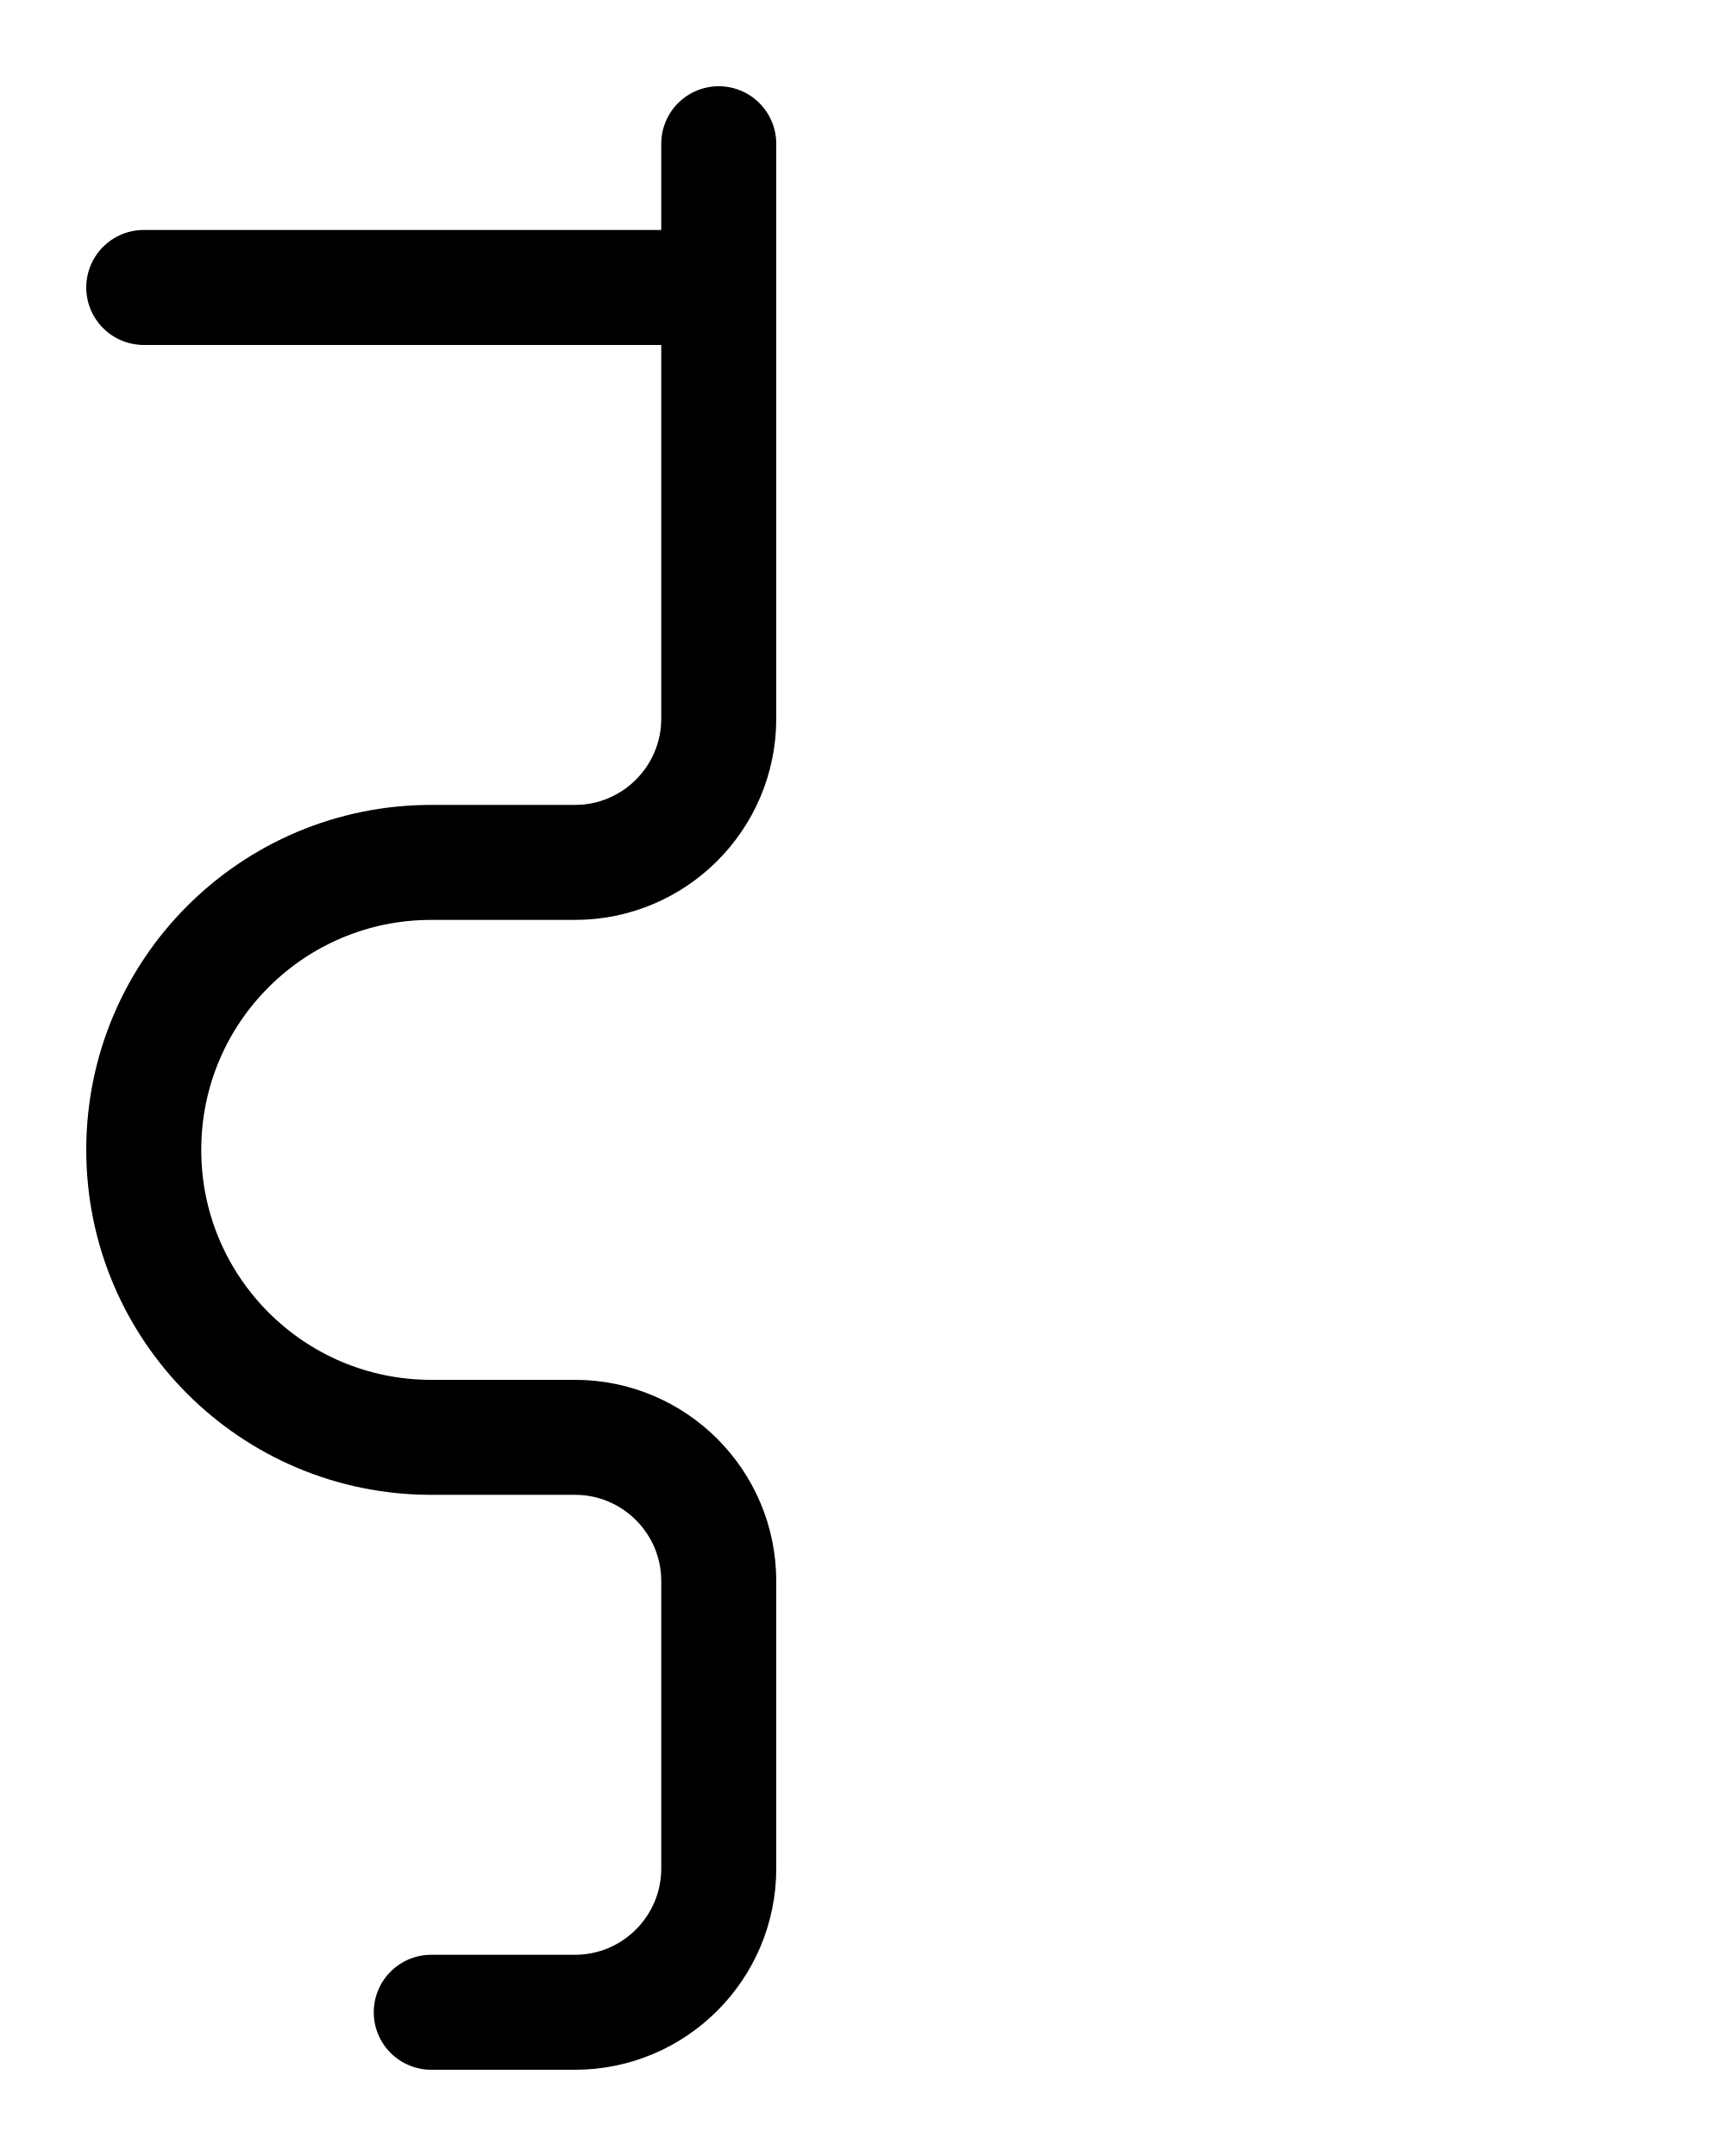
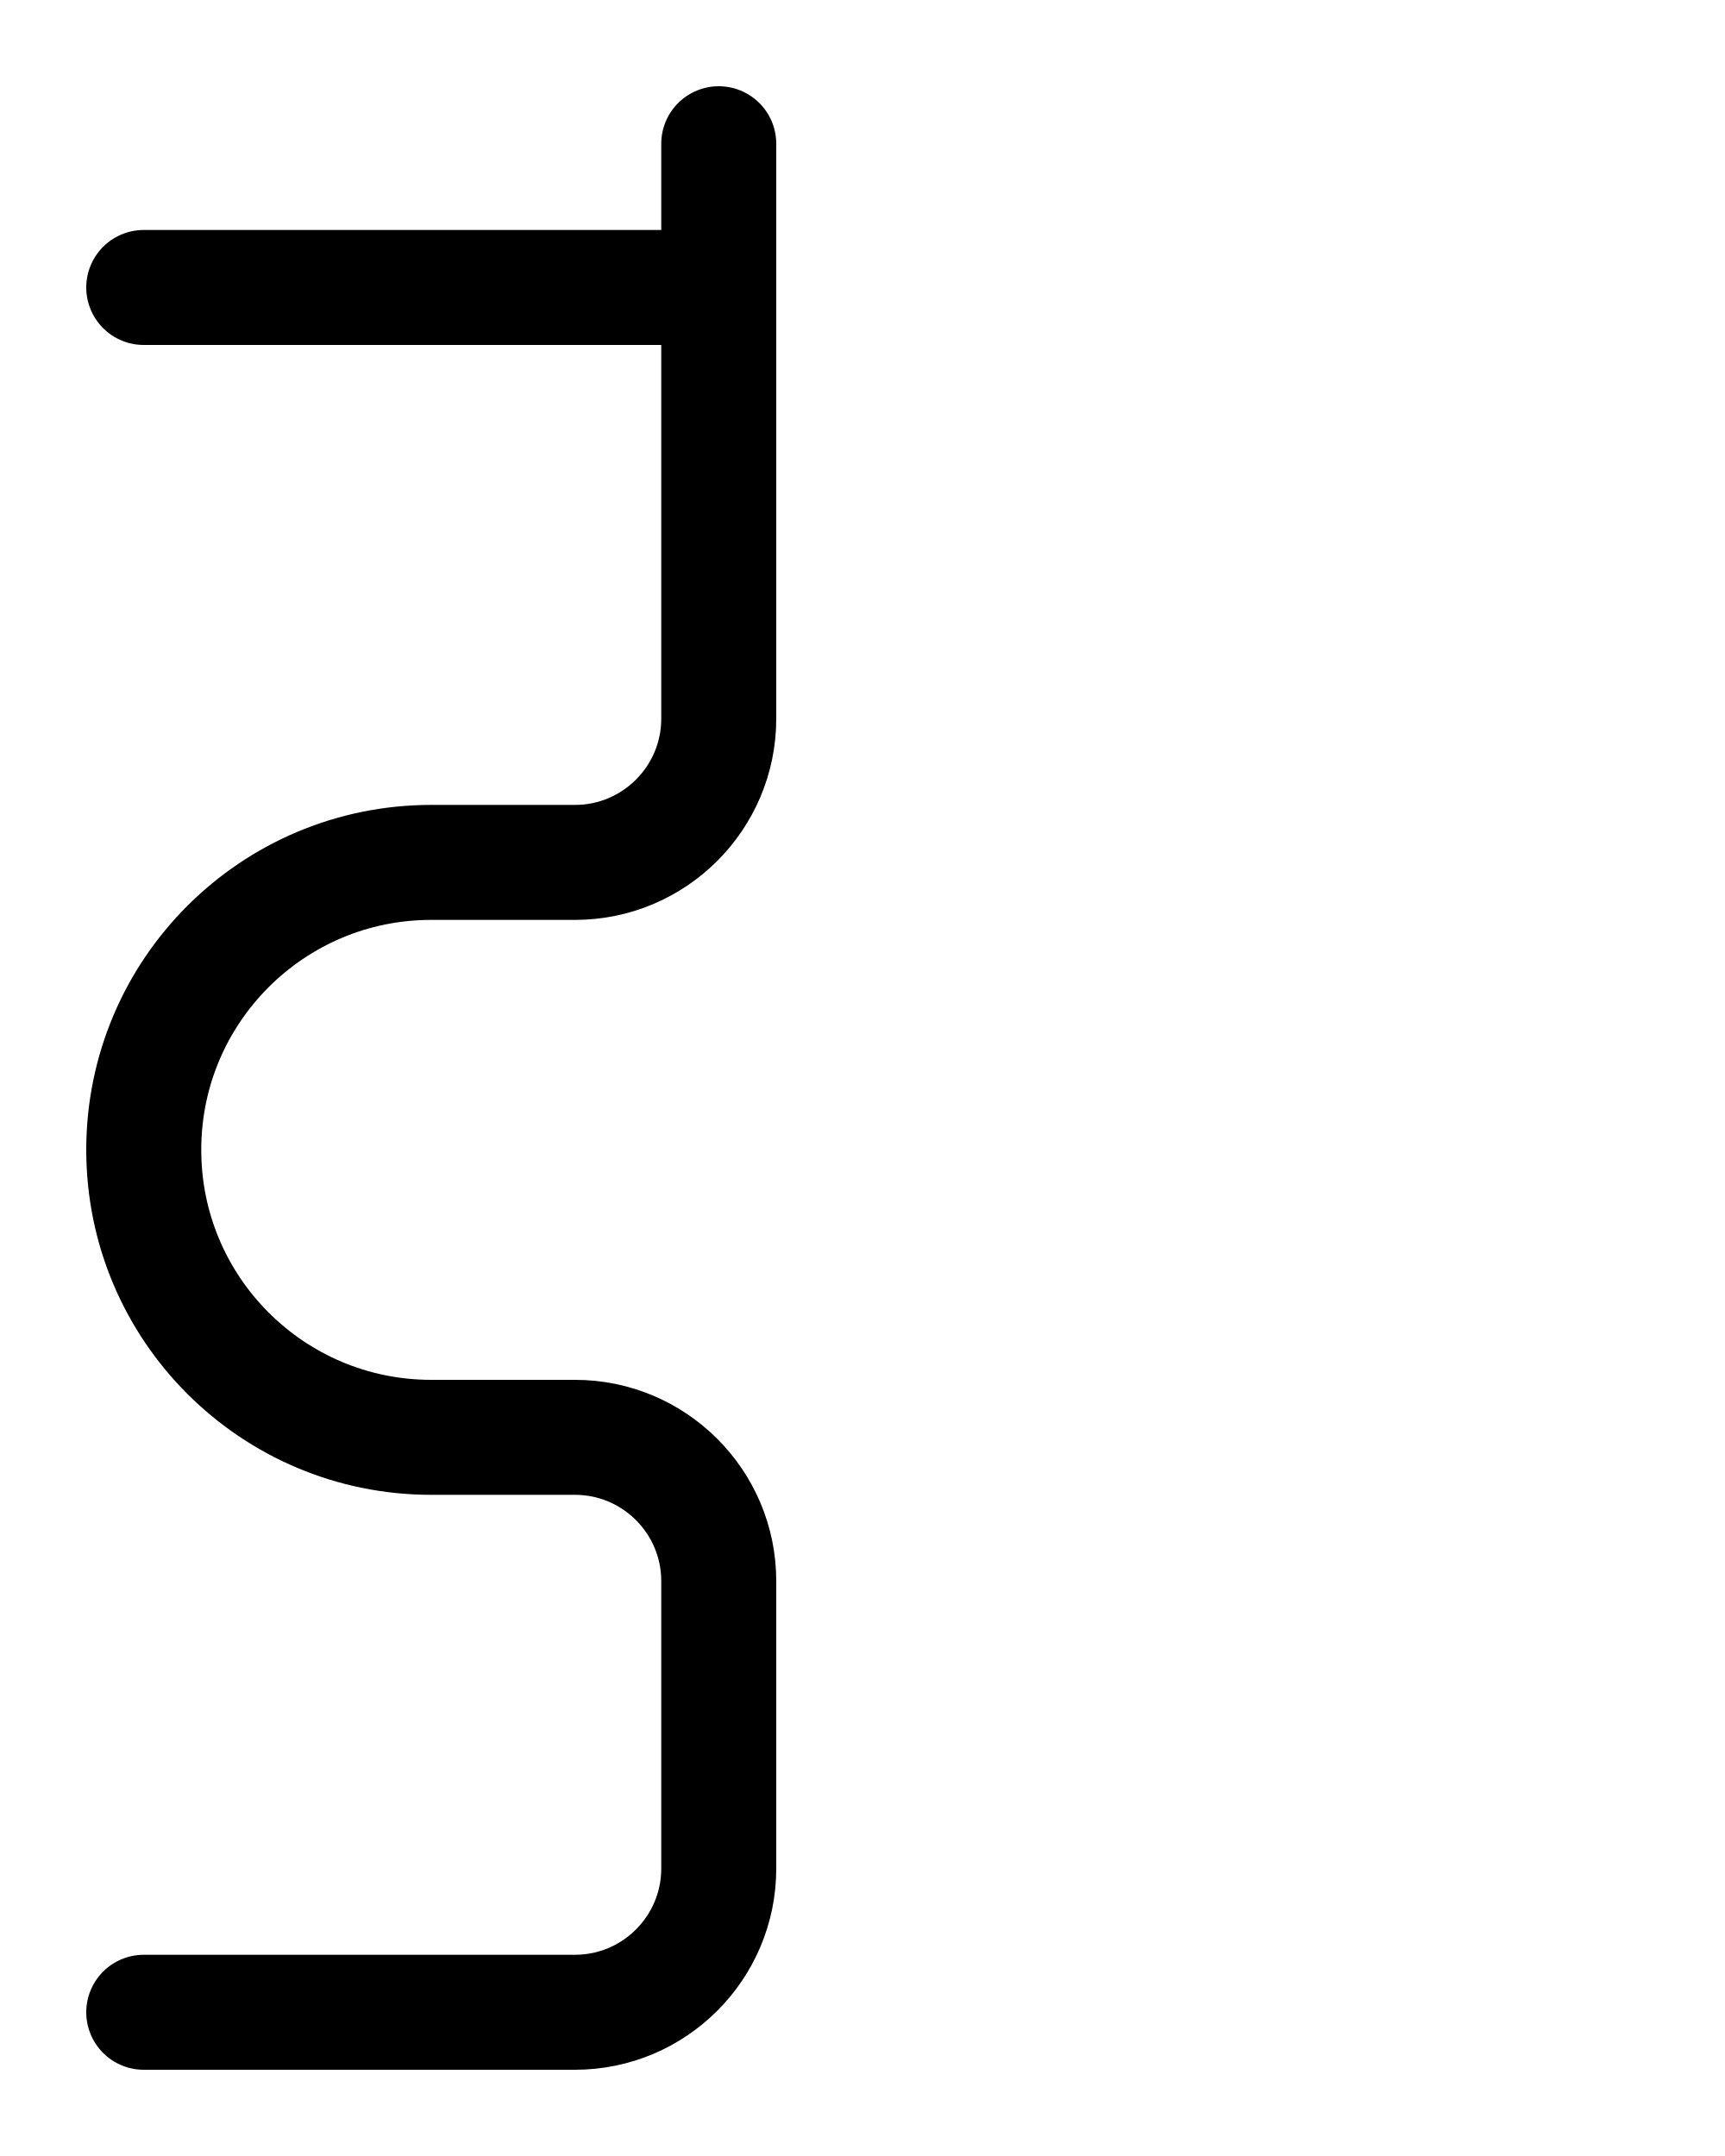
<svg xmlns="http://www.w3.org/2000/svg" version="1.1" id="图层_1" x="0px" y="0px" viewBox="0 0 720 900" style="enable-background:new 0 0 720 900;" xml:space="preserve">
  <style type="text/css">
	.st0{fill:none;stroke:#000000;stroke-width:48;stroke-linecap:round;stroke-linejoin:round;stroke-miterlimit:10;}
</style>
-   <line class="st0" x1="60" y1="120" x2="300" y2="120" />
-   <path class="st0" d="M300,60v240c0,33.1-26.9,60-60,60h-60c-66.3,0-120,53.7-120,120v0c0,66.3,53.7,120,120,120h60  c33.1,0,60,26.9,60,60v120c0,33.1-26.9,60-60,60h-60" />
+   <path class="st0" d="M60,120h240" />
+   <path class="st0" d="M300,60v240c0,33.1-26.9,60-60,60h-60c-66.3,0-120,53.7-120,120s53.7,120,120,120h60c33.1,0,60,26.9,60,60v120  c0,33.1-26.9,60-60,60H60" />
</svg>
